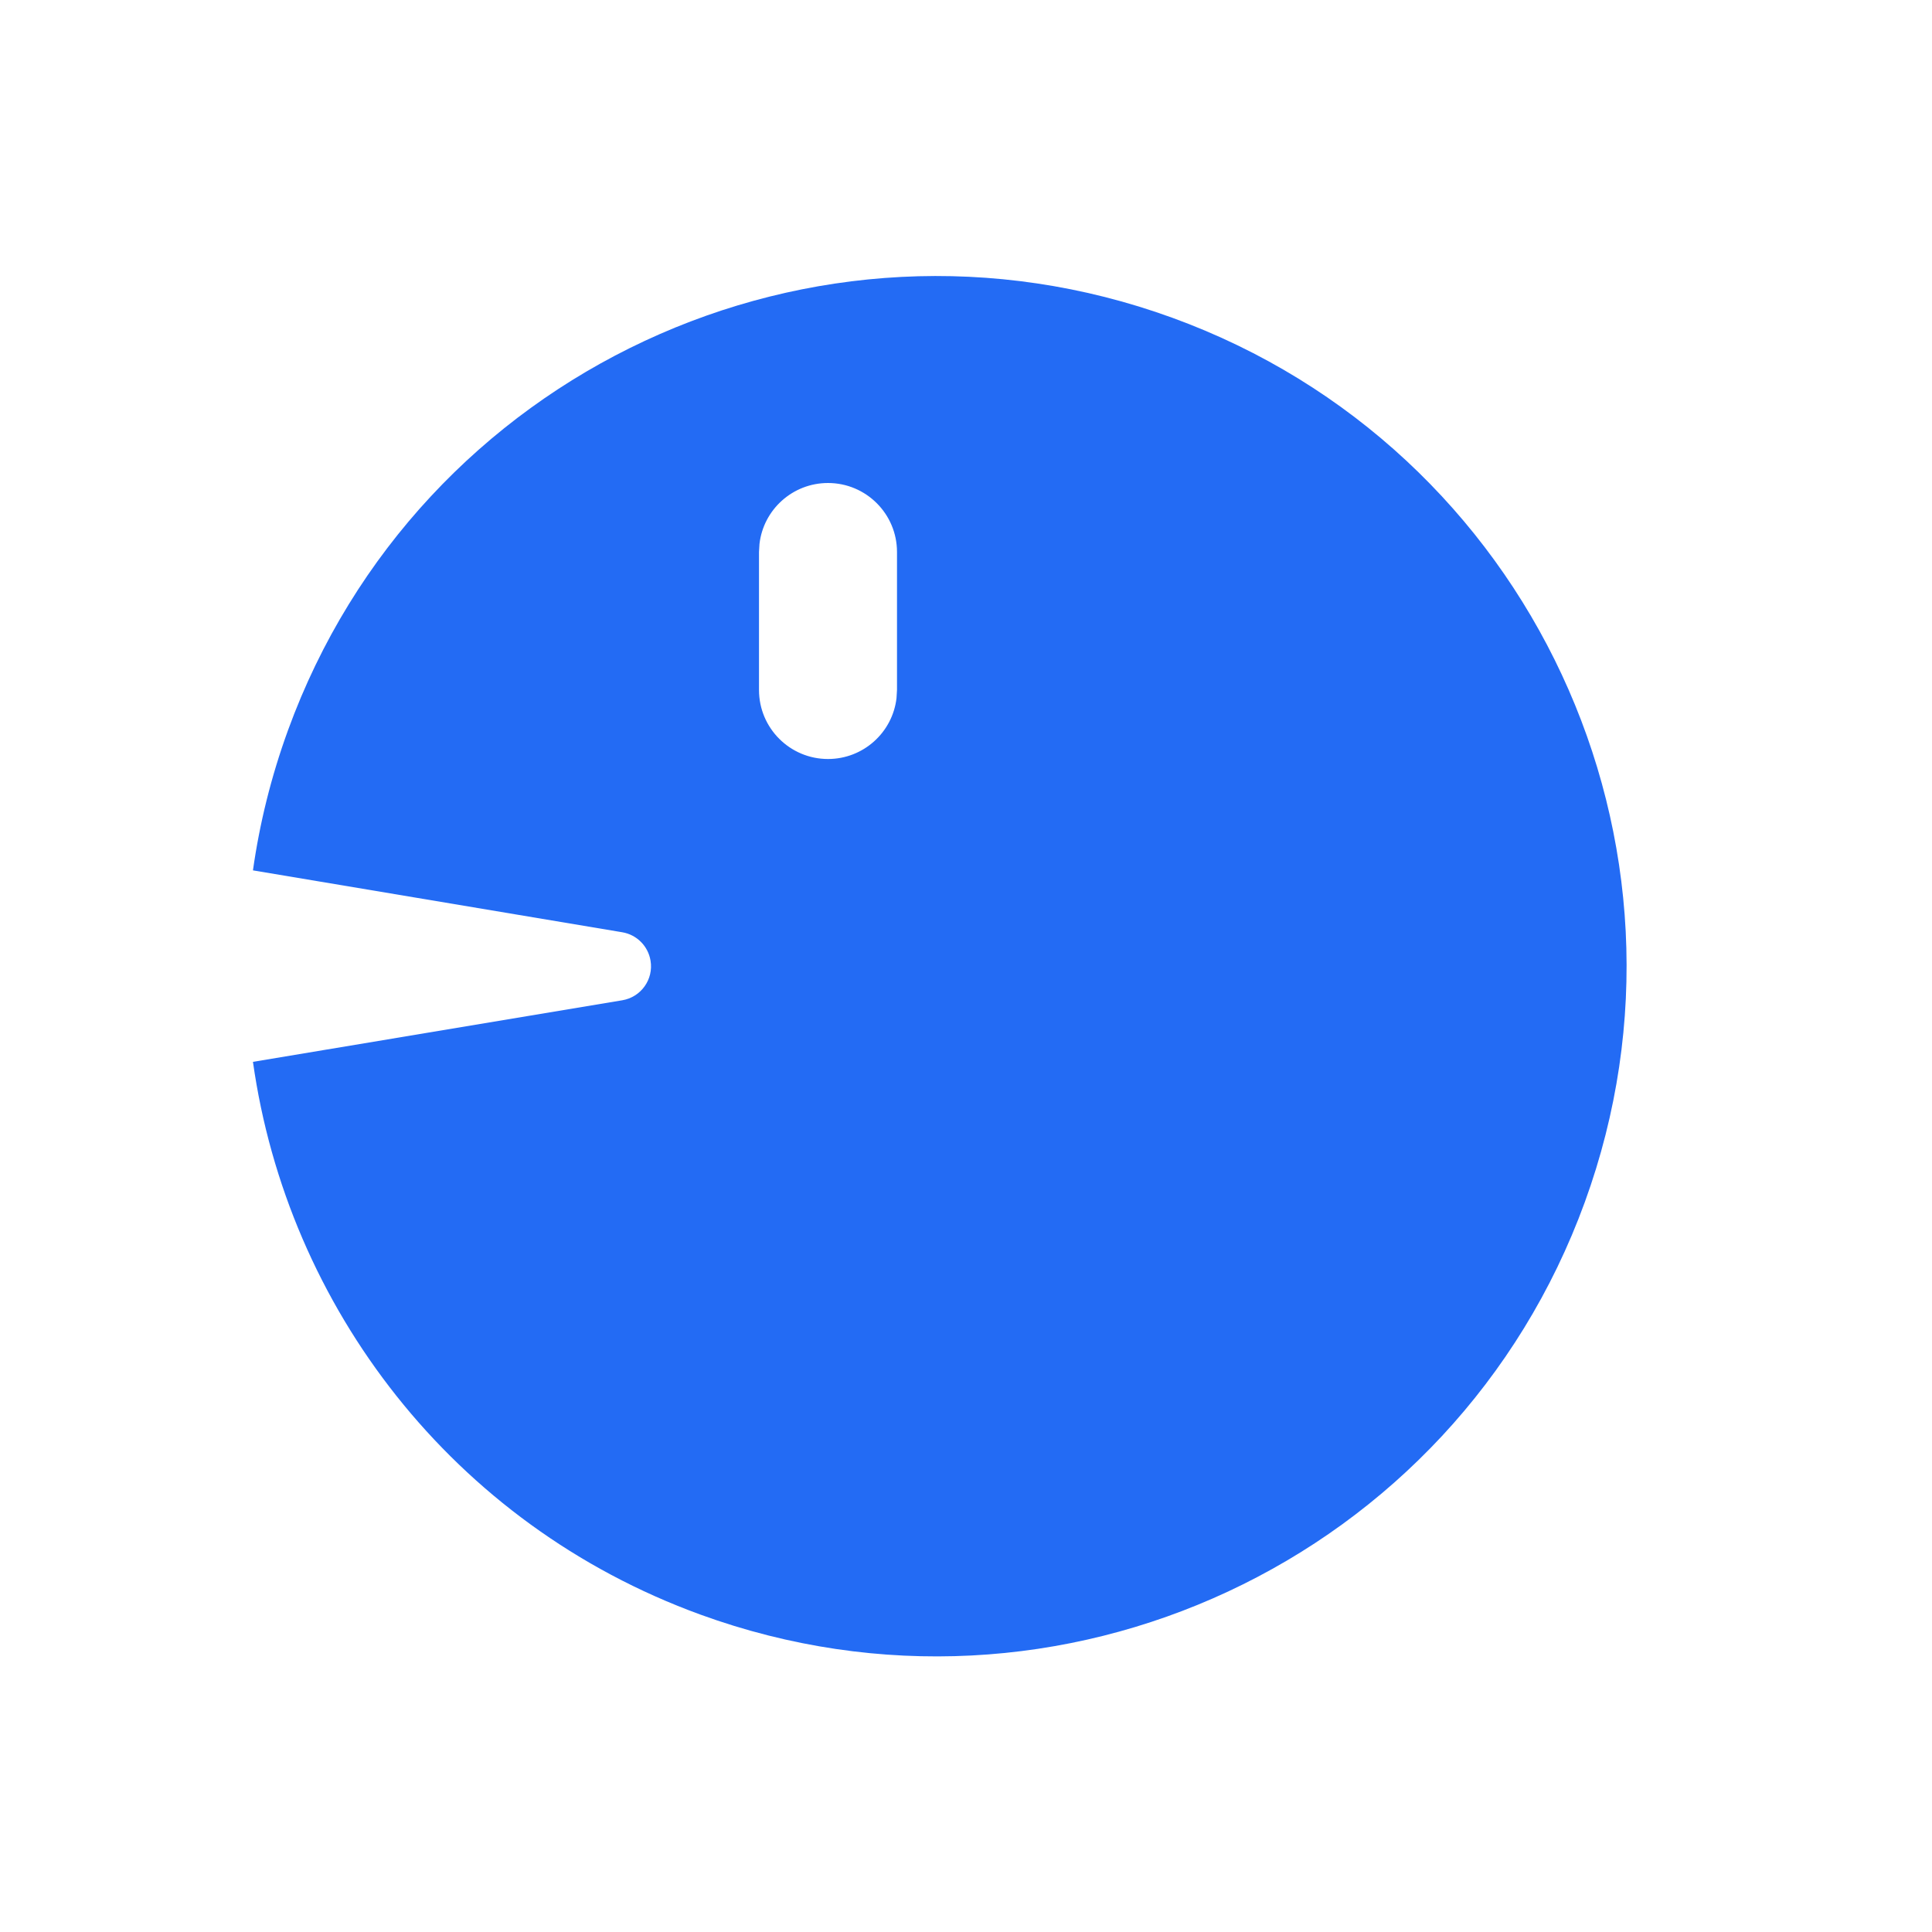
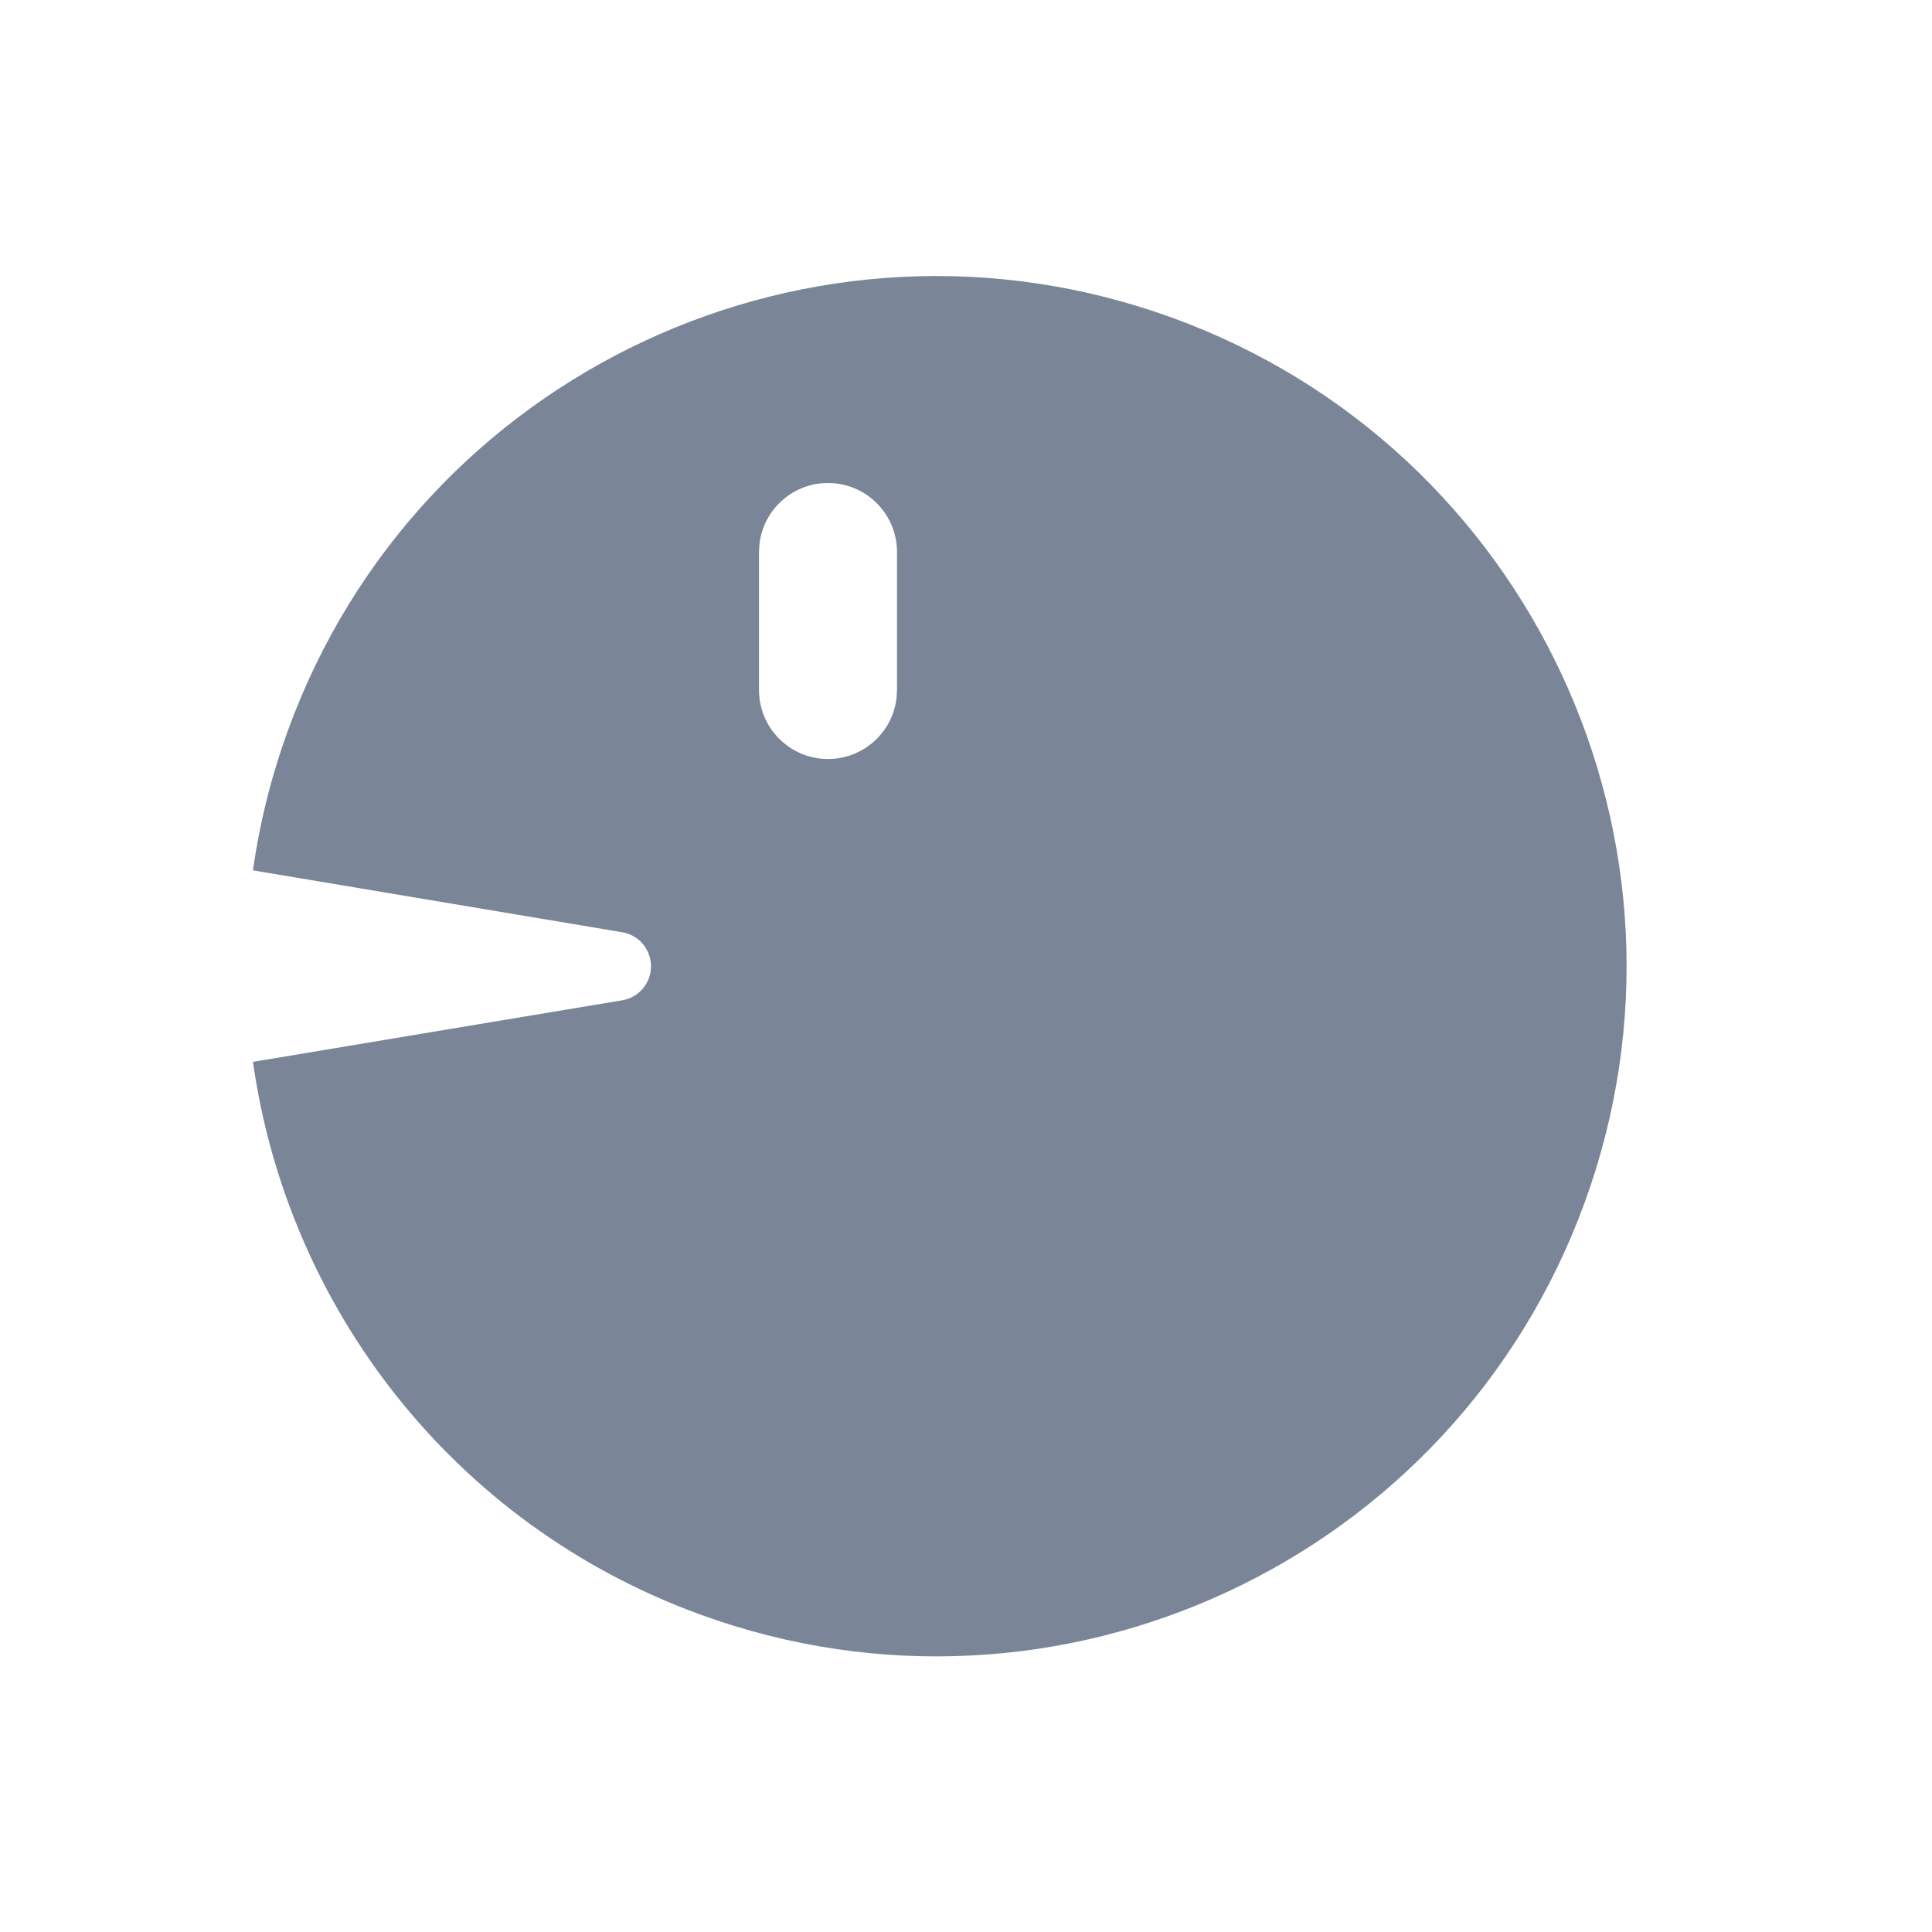
<svg xmlns="http://www.w3.org/2000/svg" width="28px" height="28px" viewBox="0 0 28 28" version="1.1">
-   <g id="3/33备份" stroke="none" stroke-width="1" fill="none" fill-rule="evenodd">
-     <path d="M16.992,4.606 C22.181,6.495 24.857,12.233 22.968,17.423 C21.079,22.613 15.341,25.289 10.151,23.4 C6.554,22.09 4.165,18.932 3.666,15.389 L9.017,14.497 C9.29,14.452 9.474,14.194 9.428,13.922 C9.393,13.711 9.228,13.546 9.018,13.511 L3.666,12.614 C3.762,11.934 3.93,11.254 4.174,10.583 C6.063,5.393 11.802,2.717 16.992,4.606 Z M12,7 C11.487,7 11.064,7.386 11.007,7.883 L11,8 L11,10 C11,10.552 11.448,11 12,11 C12.513,11 12.936,10.614 12.993,10.117 L13,10 L13,8 C13,7.448 12.552,7 12,7 Z" id="形状" fill="#236BF4" />
+   <g id="3/read2" stroke="none" stroke-width="1" fill="none" fill-rule="evenodd">
+     <path d="M16.992,4.606 C22.181,6.495 24.857,12.233 22.968,17.423 C21.079,22.613 15.341,25.289 10.151,23.4 C6.554,22.09 4.165,18.932 3.666,15.389 L9.017,14.497 C9.29,14.452 9.474,14.194 9.428,13.922 C9.393,13.711 9.228,13.546 9.018,13.511 L3.666,12.614 C3.762,11.934 3.93,11.254 4.174,10.583 C6.063,5.393 11.802,2.717 16.992,4.606 Z M12,7 C11.487,7 11.064,7.386 11.007,7.883 L11,8 L11,10 C11,10.552 11.448,11 12,11 C12.513,11 12.936,10.614 12.993,10.117 L13,10 L13,8 C13,7.448 12.552,7 12,7 Z" id="形状" fill="#7A8698" />
  </g>
</svg>
